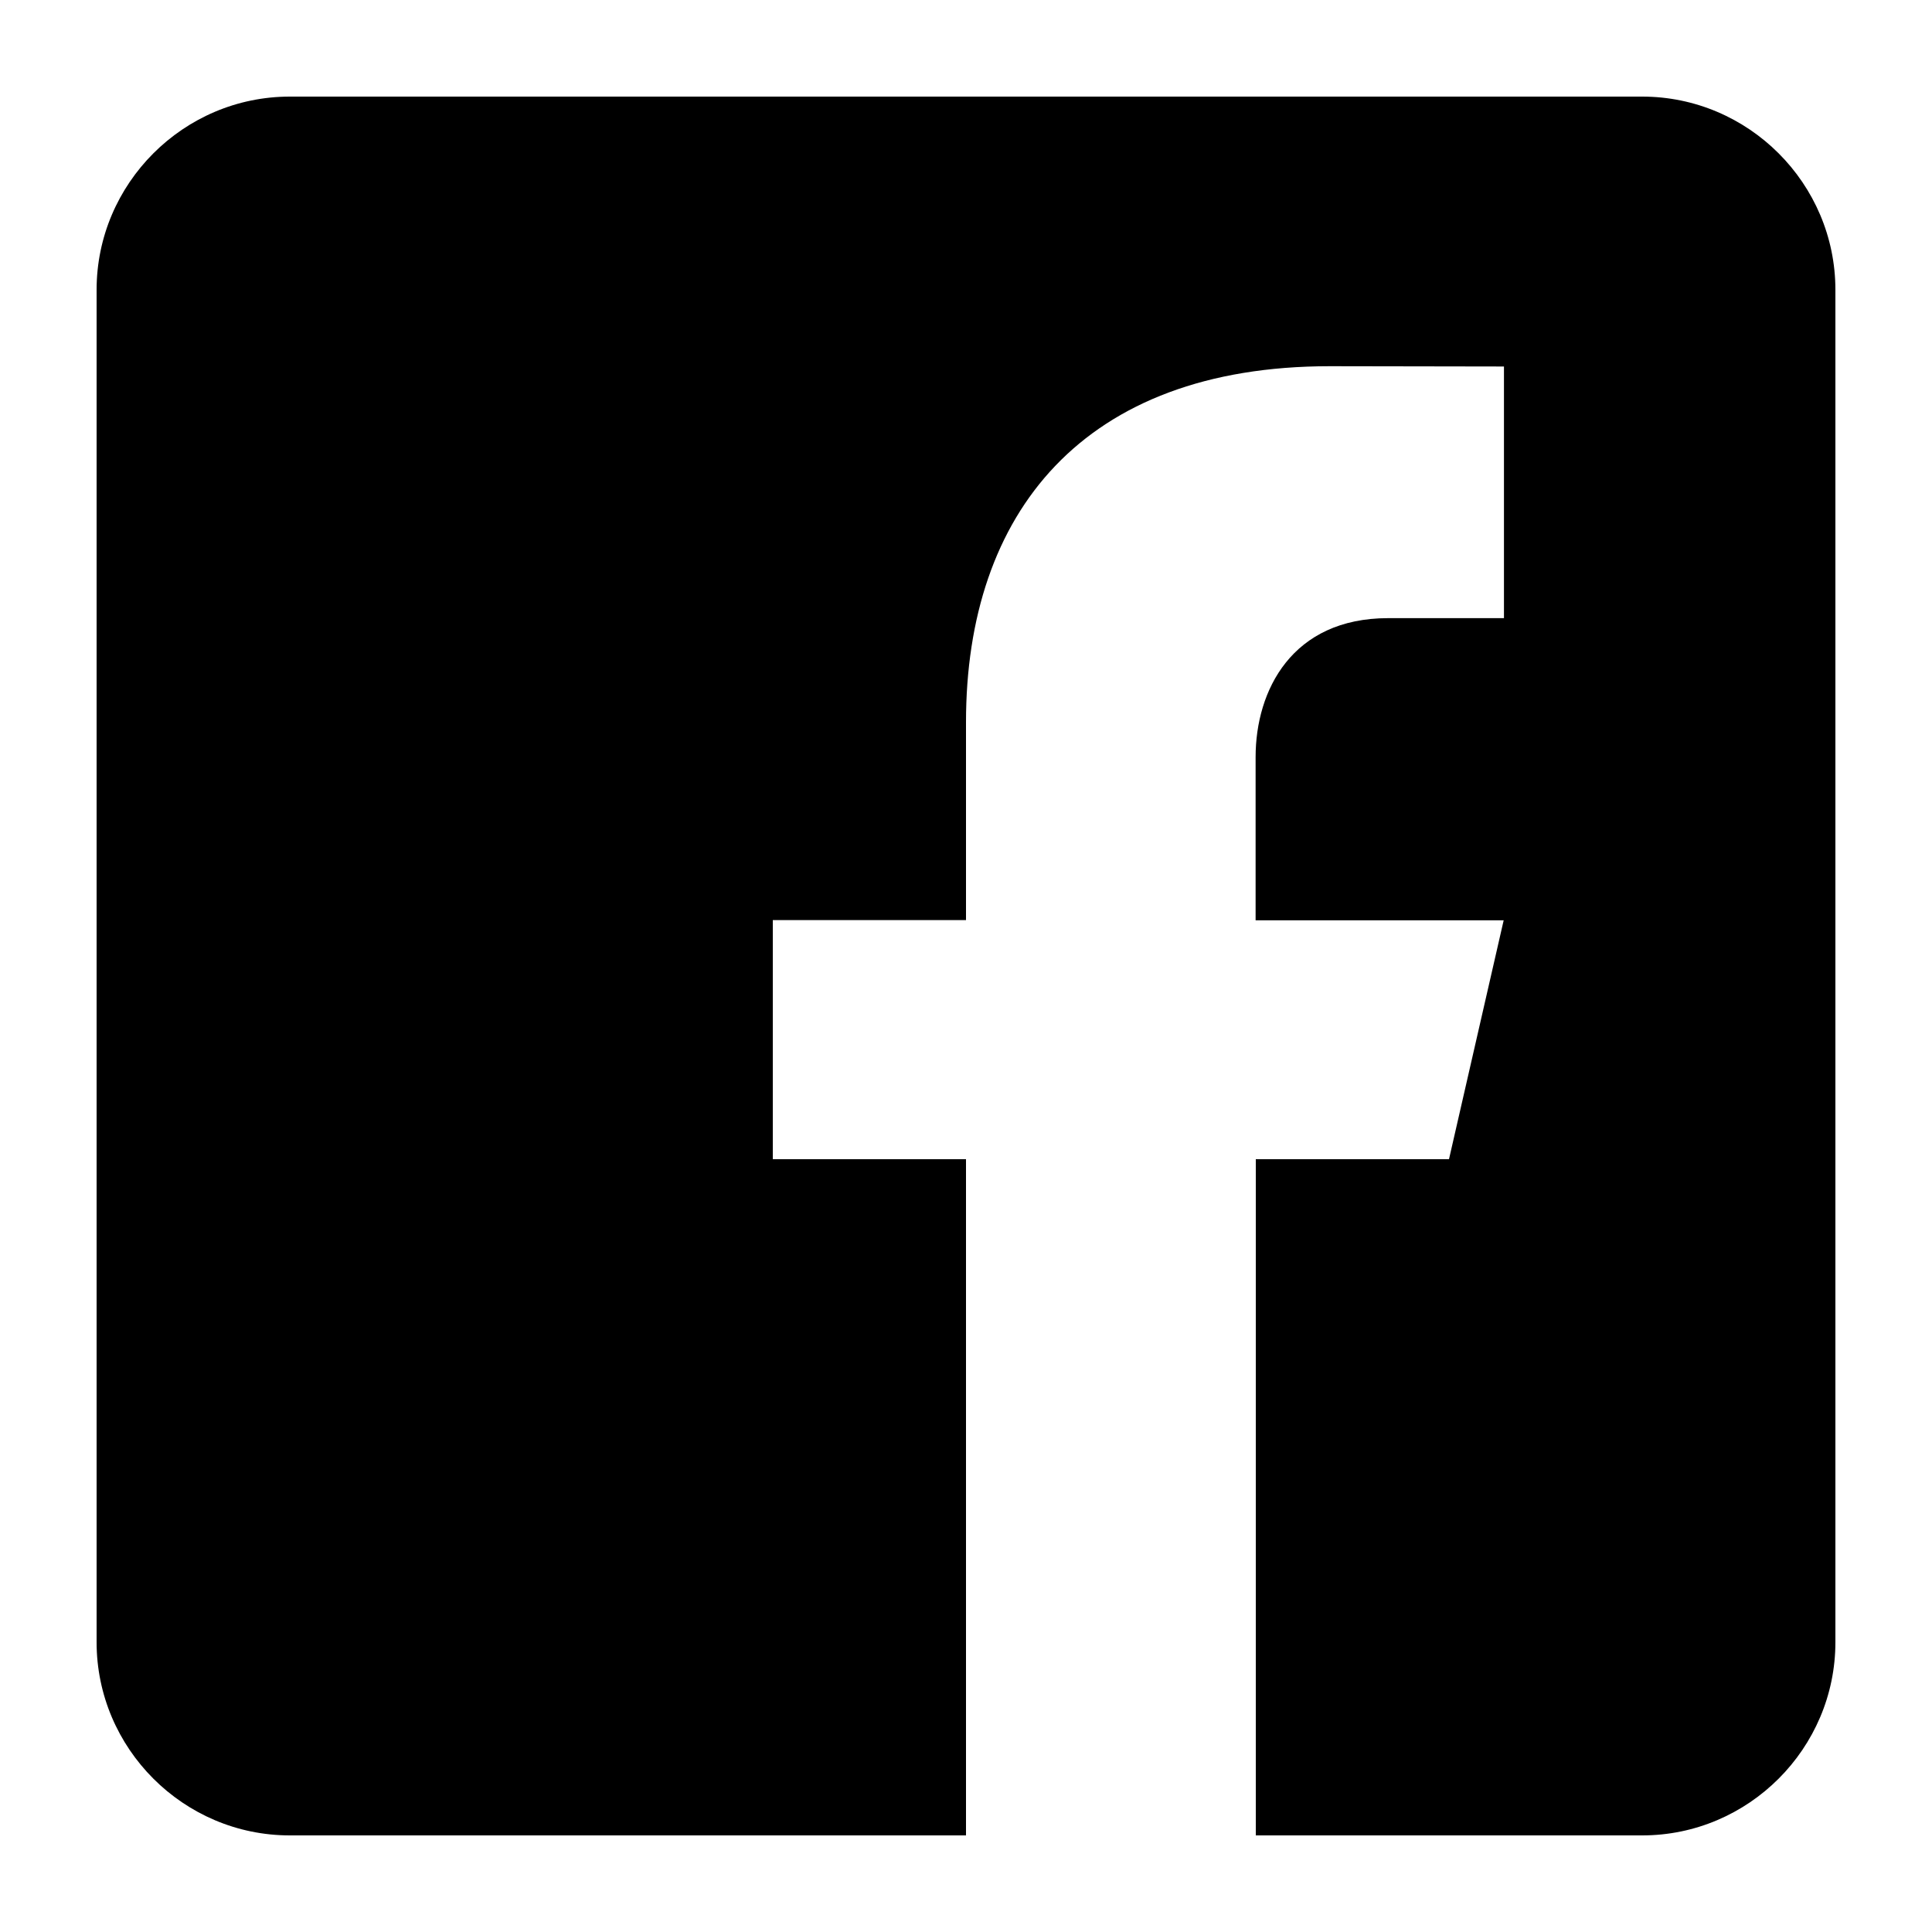
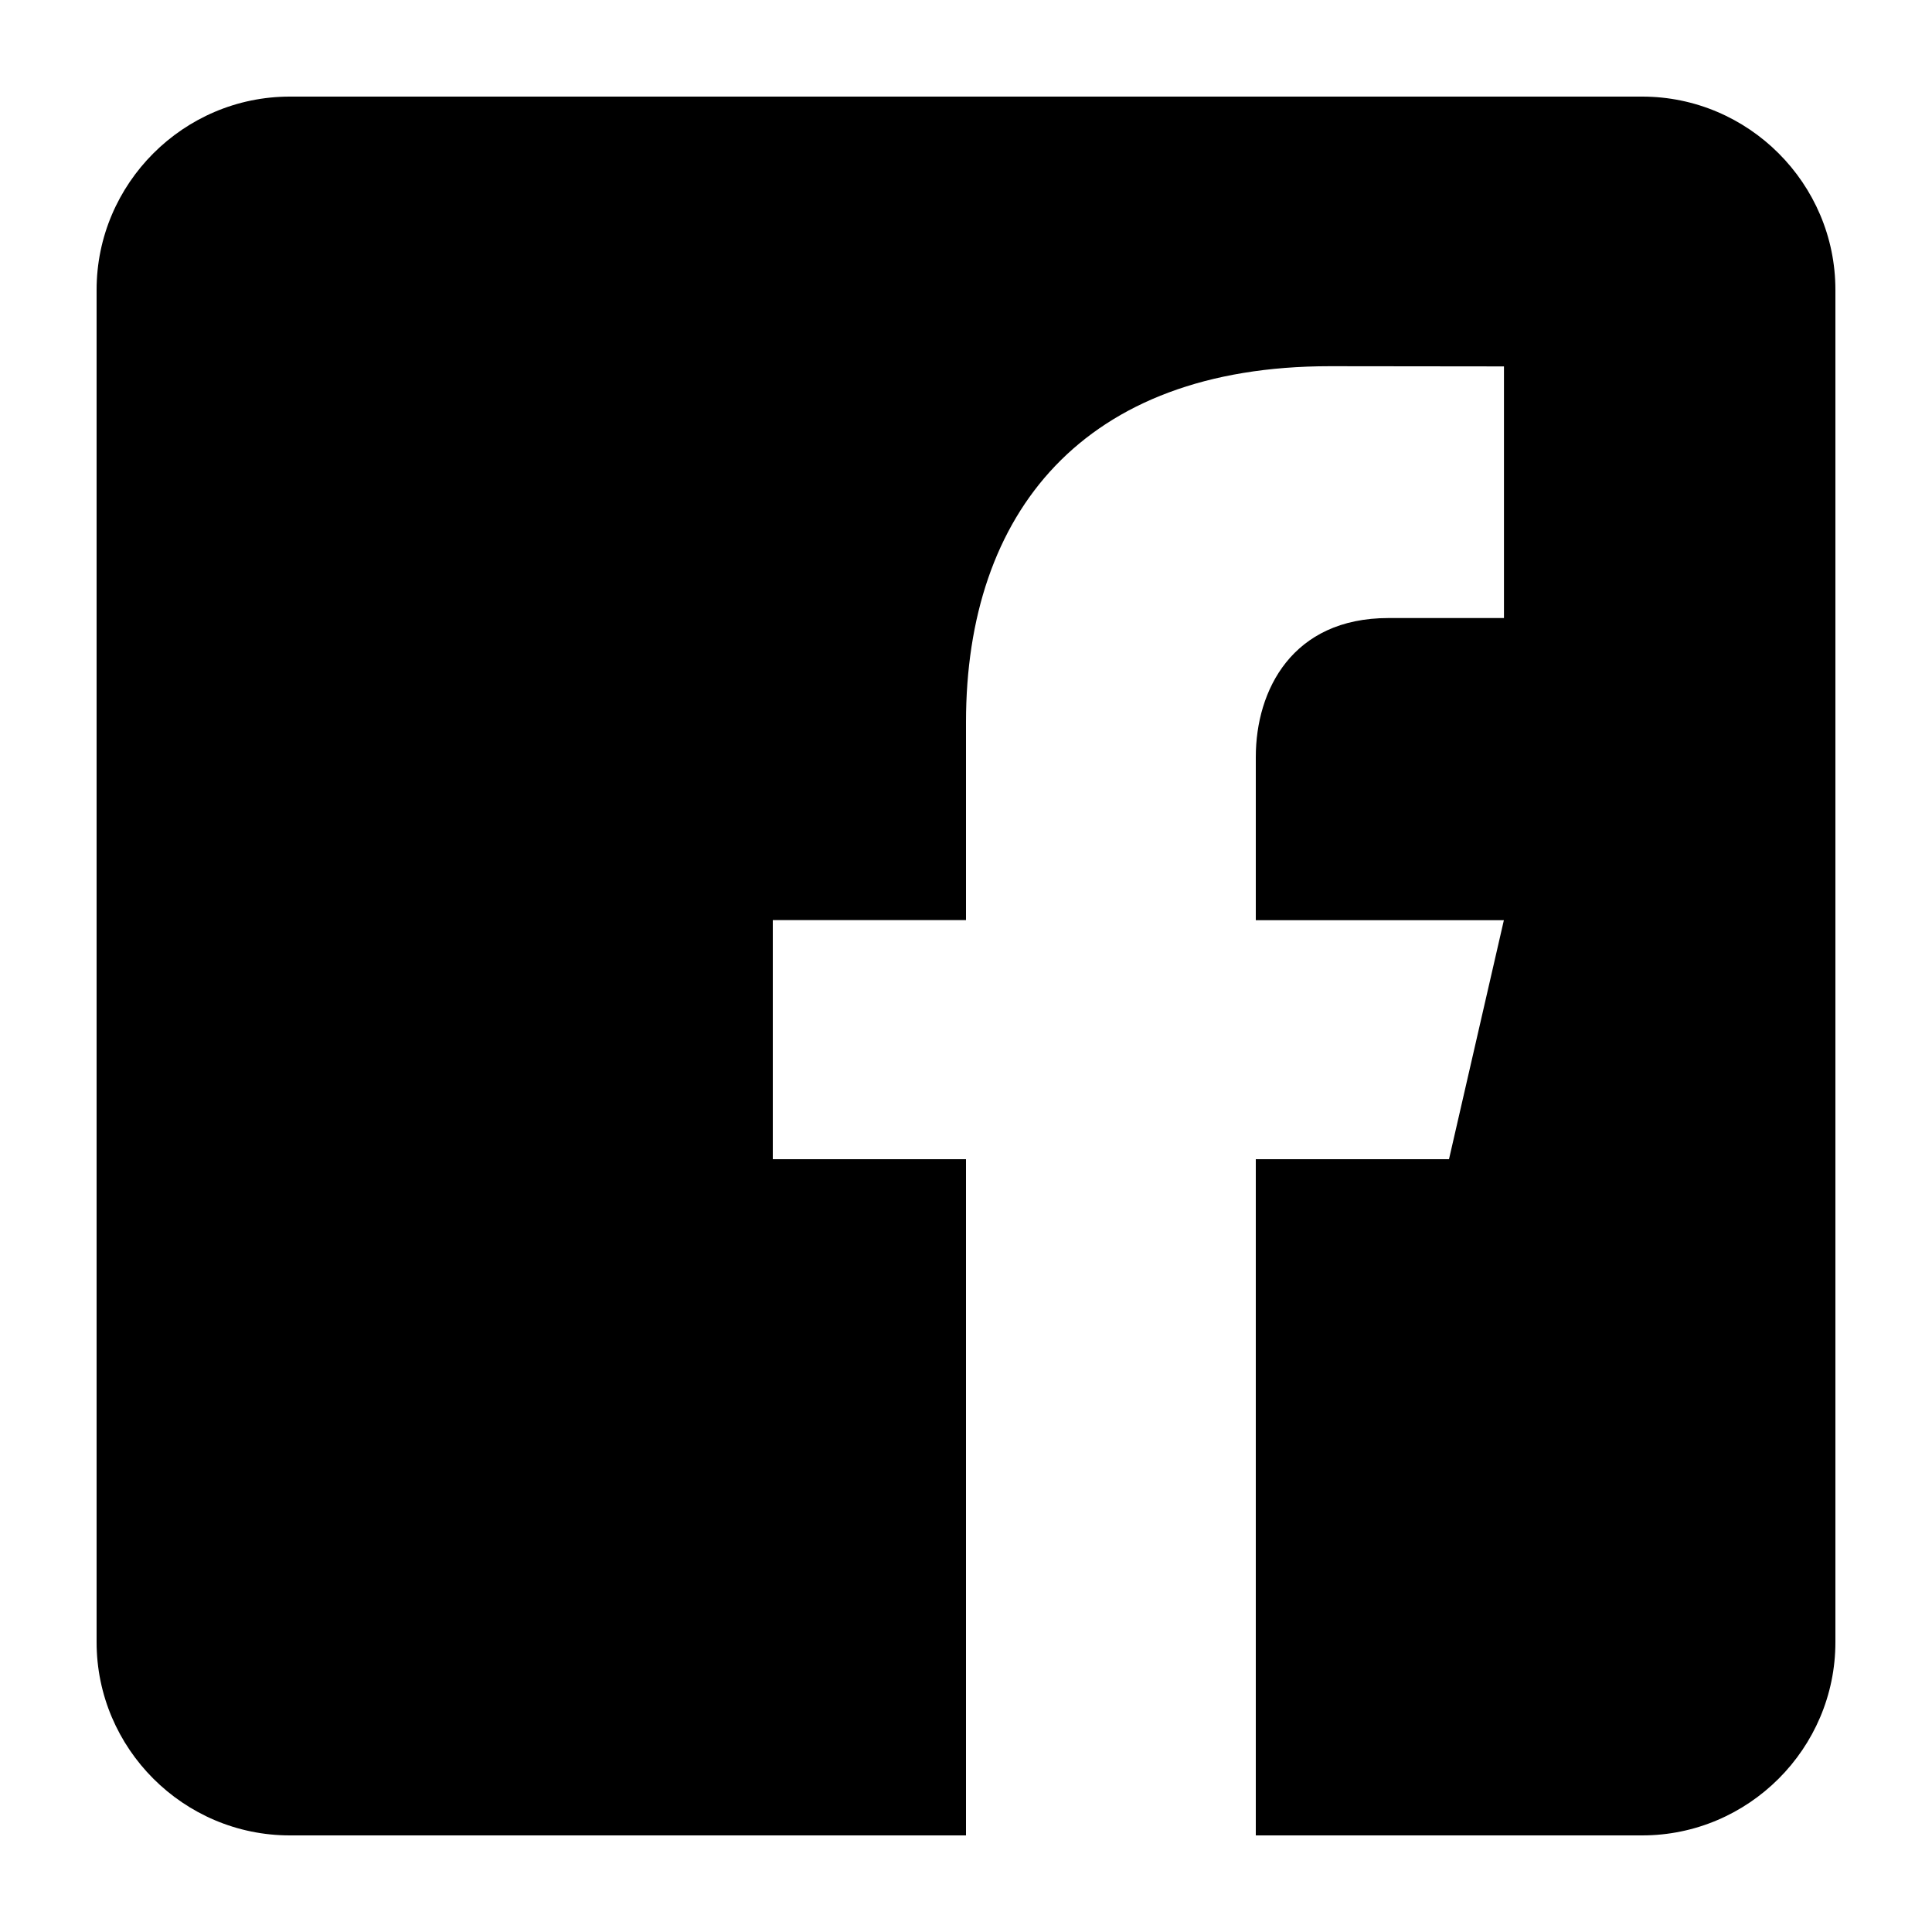
- <svg xmlns="http://www.w3.org/2000/svg" viewBox="0 0 20 20" enable-background="new 0 0 20 20">
-   <path d="M17 1H3c-1.1 0-2 .9-2 2v14c0 1.1.9 2 2 2h7v-7H8V9.525h2v-2.05c0-2.164 1.212-3.684 3.766-3.684l1.803.003v2.605H14.37c-.994 0-1.372.746-1.372 1.438v1.69h2.568L15 12h-2v7h4c1.1 0 2-.9 2-2V3c0-1.1-.9-2-2-2z" />
+ <svg xmlns="http://www.w3.org/2000/svg" viewBox="0 0 20 20">
+   <path d="M17 1H3c-1.1 0-2 .9-2 2v14c0 1.101.9 2 2 2h7v-7H8V9.525h2v-2.05c0-2.164 1.212-3.684 3.766-3.684l1.803.002v2.605h-1.197c-.994 0-1.372.746-1.372 1.438v1.69h2.568L15 12h-2v7h4c1.1 0 2-.899 2-2V3c0-1.1-.9-2-2-2z" />
</svg>
